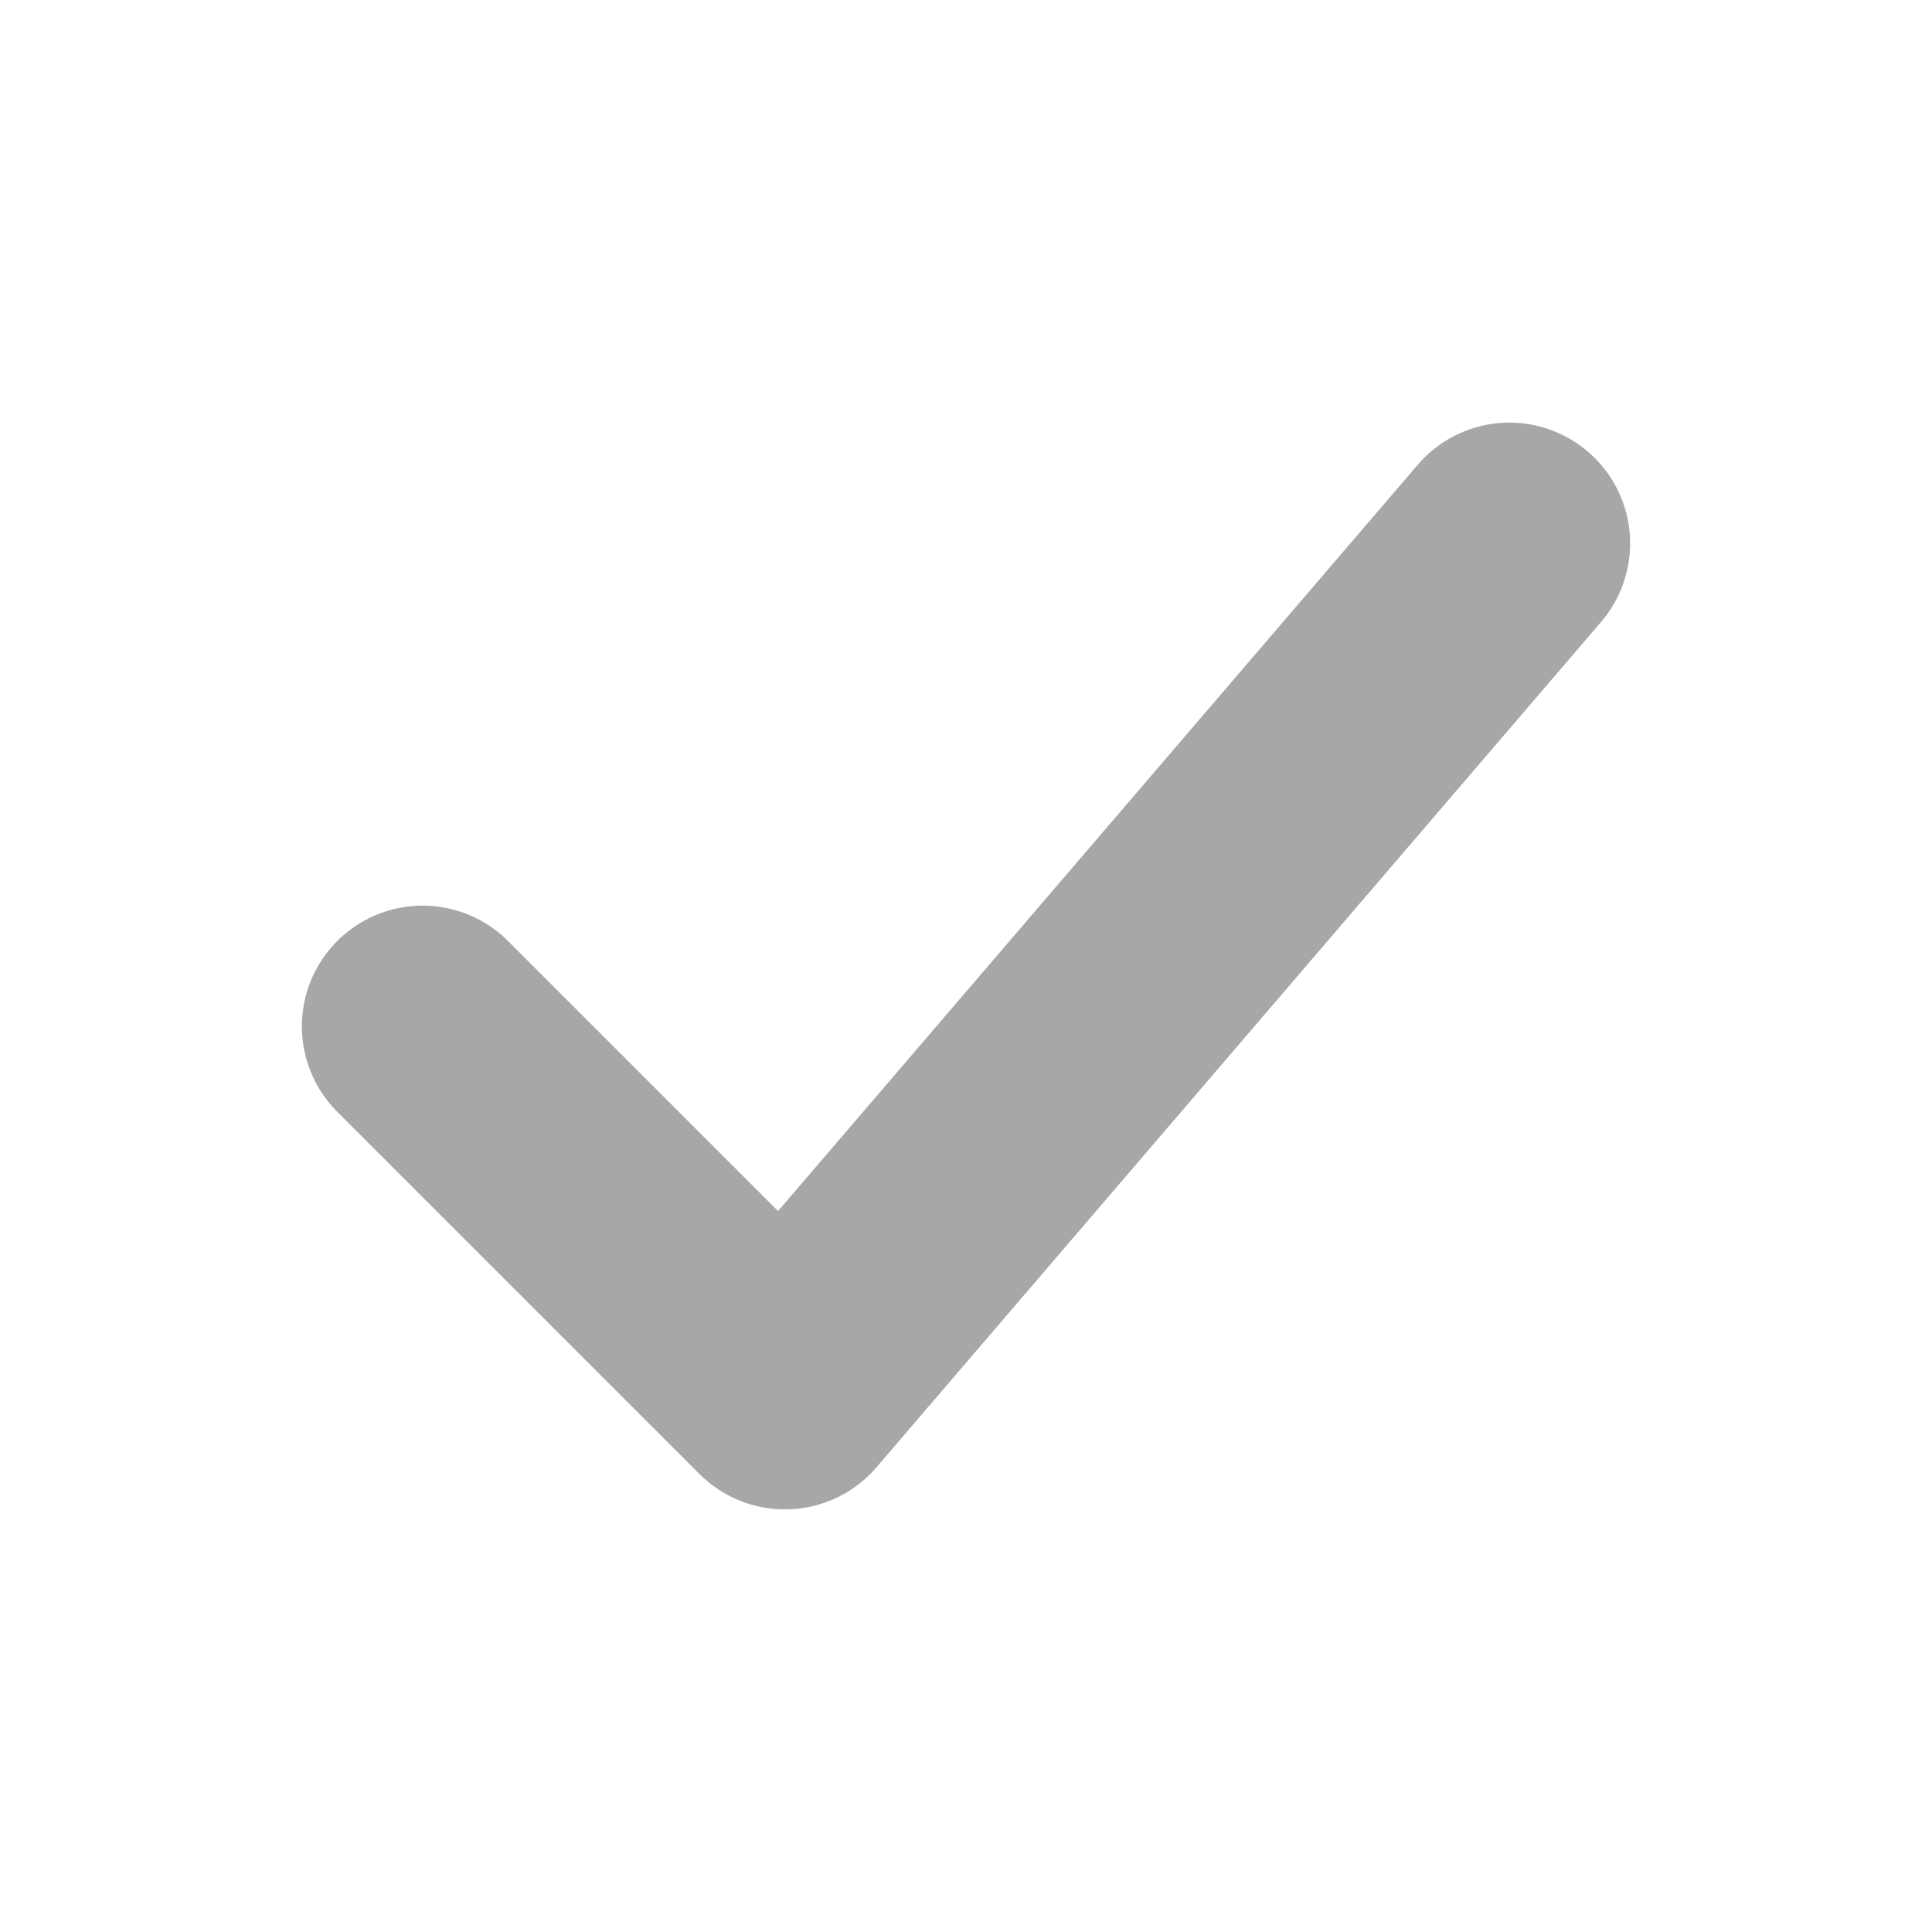
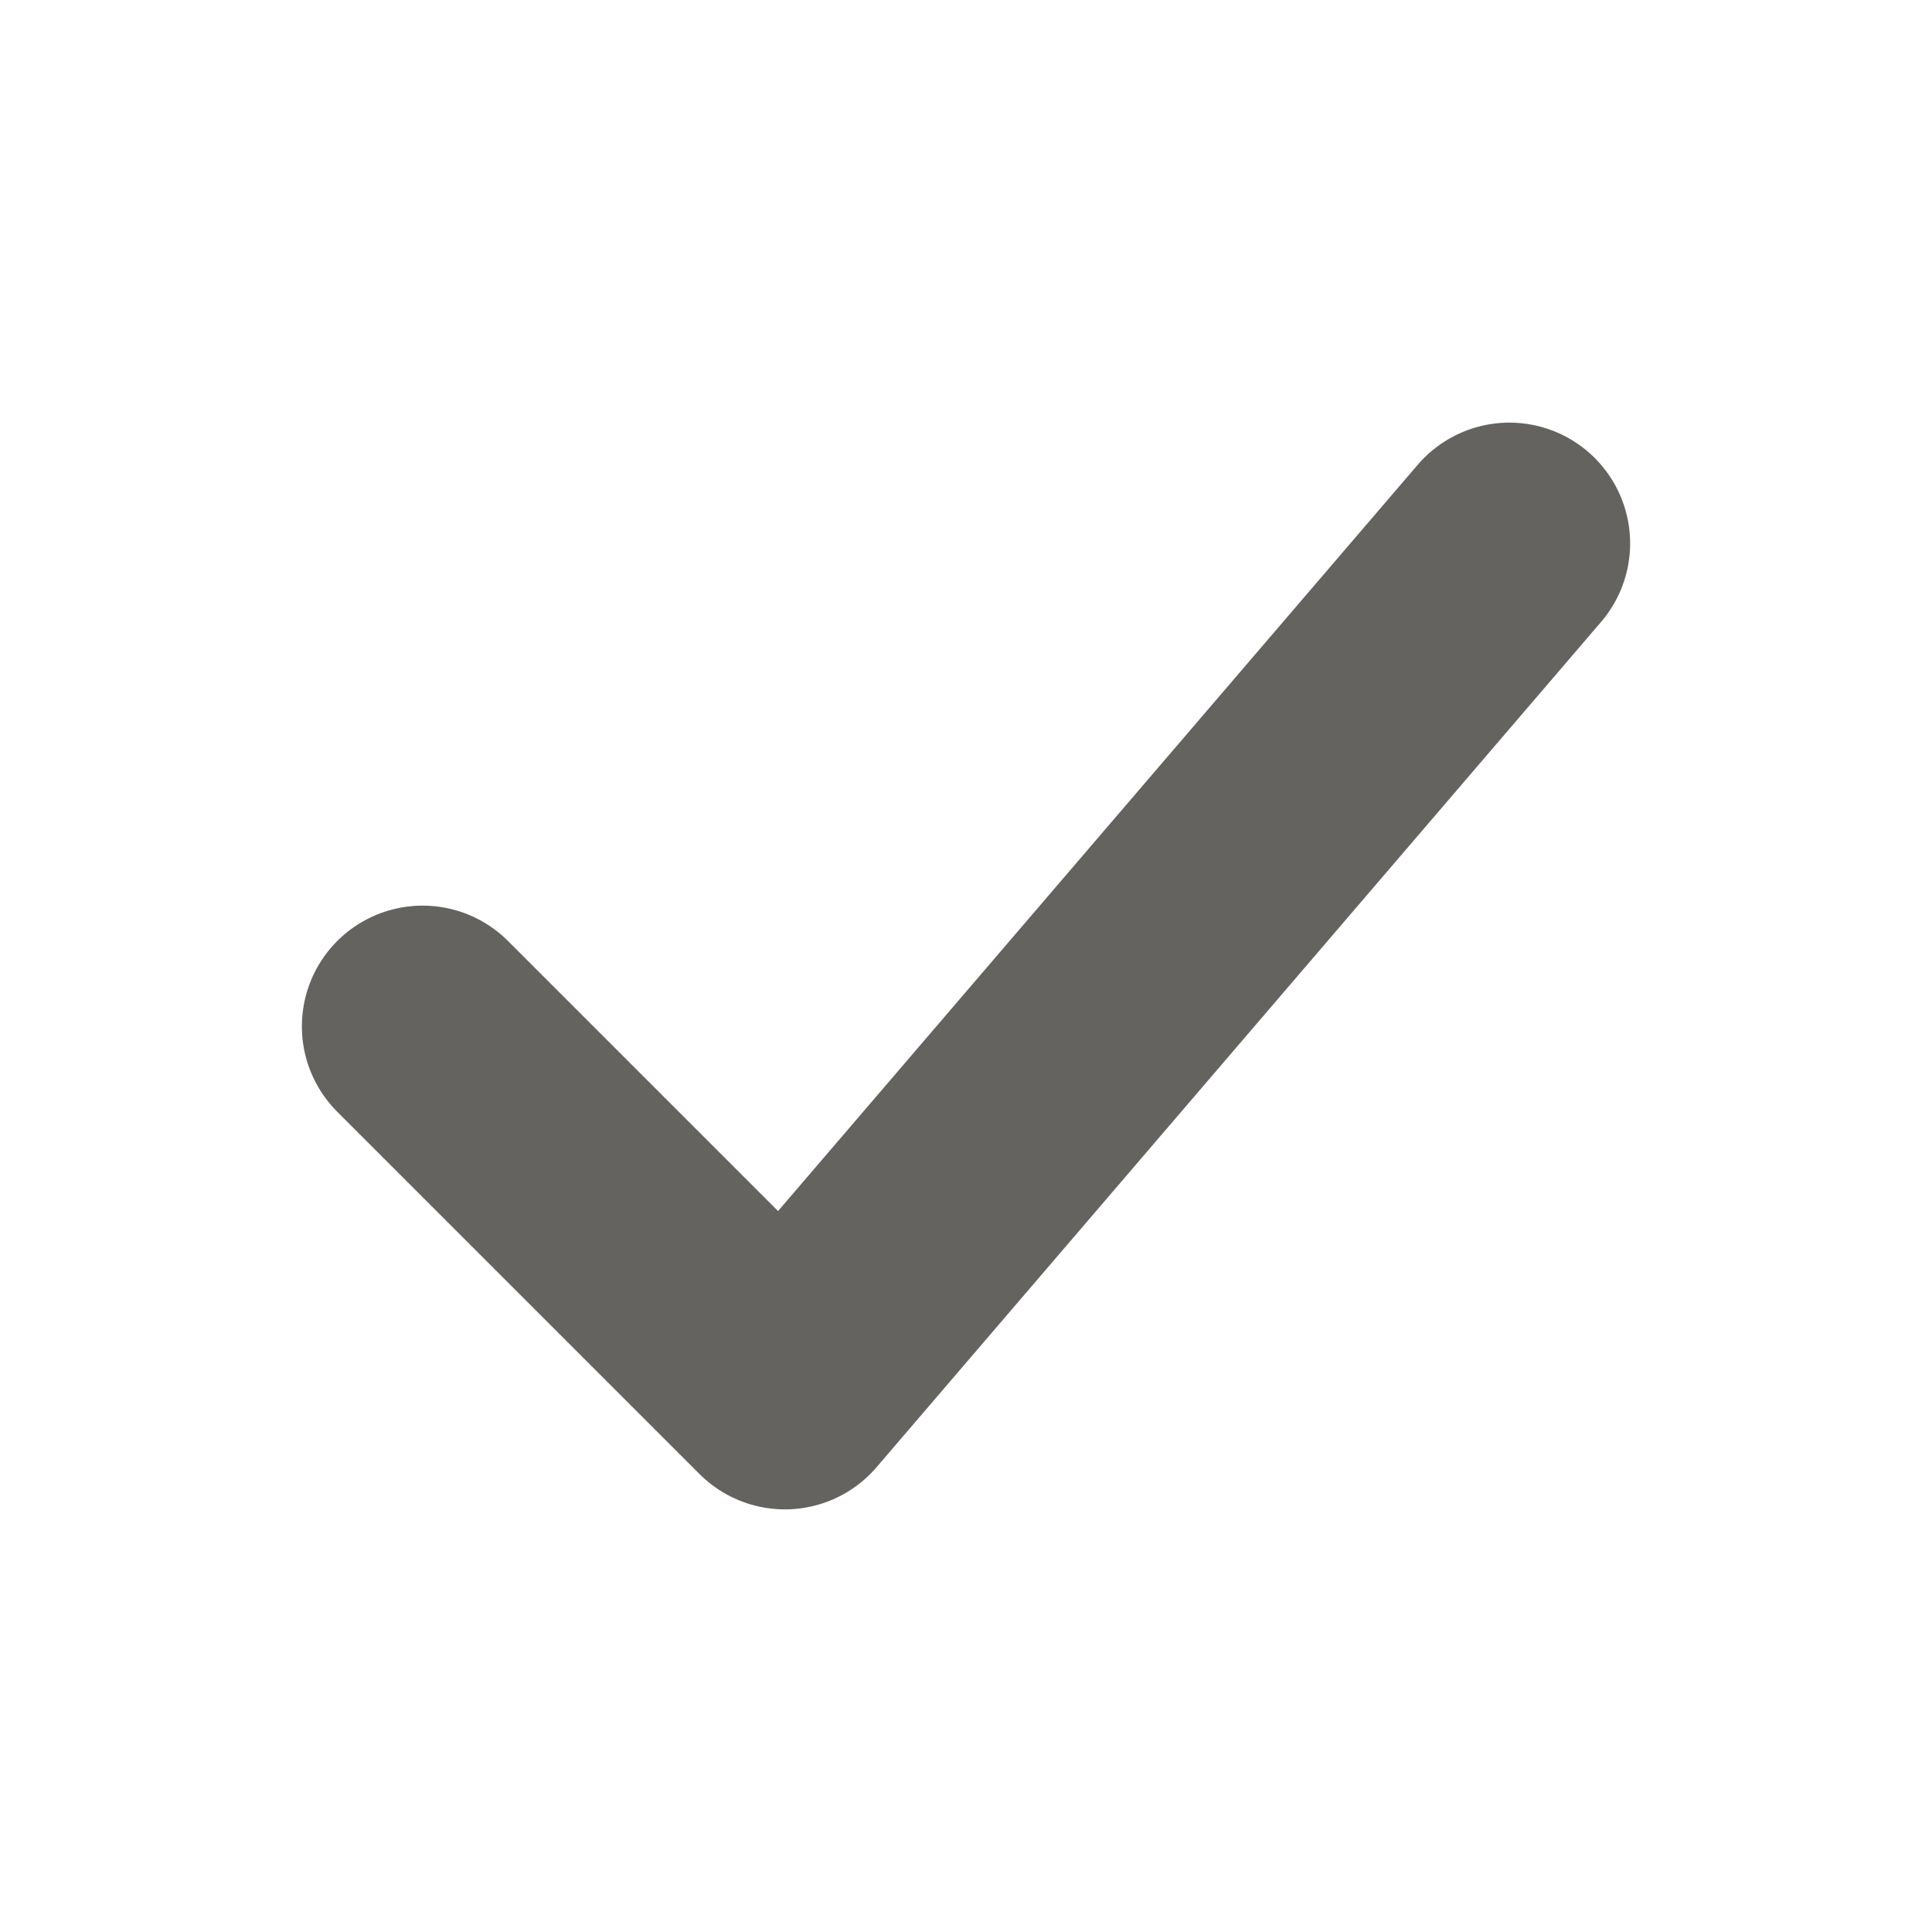
<svg xmlns="http://www.w3.org/2000/svg" preserveAspectRatio="none" overflow="visible" style="display: block;" width="16" height="16" viewBox="0 0 16 16" fill="none">
  <g id="check">
-     <path id="Vector" d="M3.5 8.5L6.5 11.5L12.5 4.5" stroke="#A7A7A7" stroke-width="2" stroke-linecap="round" stroke-linejoin="round" />
+     <path id="Vector" d="M3.5 8.5L6.5 11.5L12.5 4.5" stroke="#646360" stroke-width="2" stroke-linecap="round" stroke-linejoin="round" />
  </g>
</svg>
